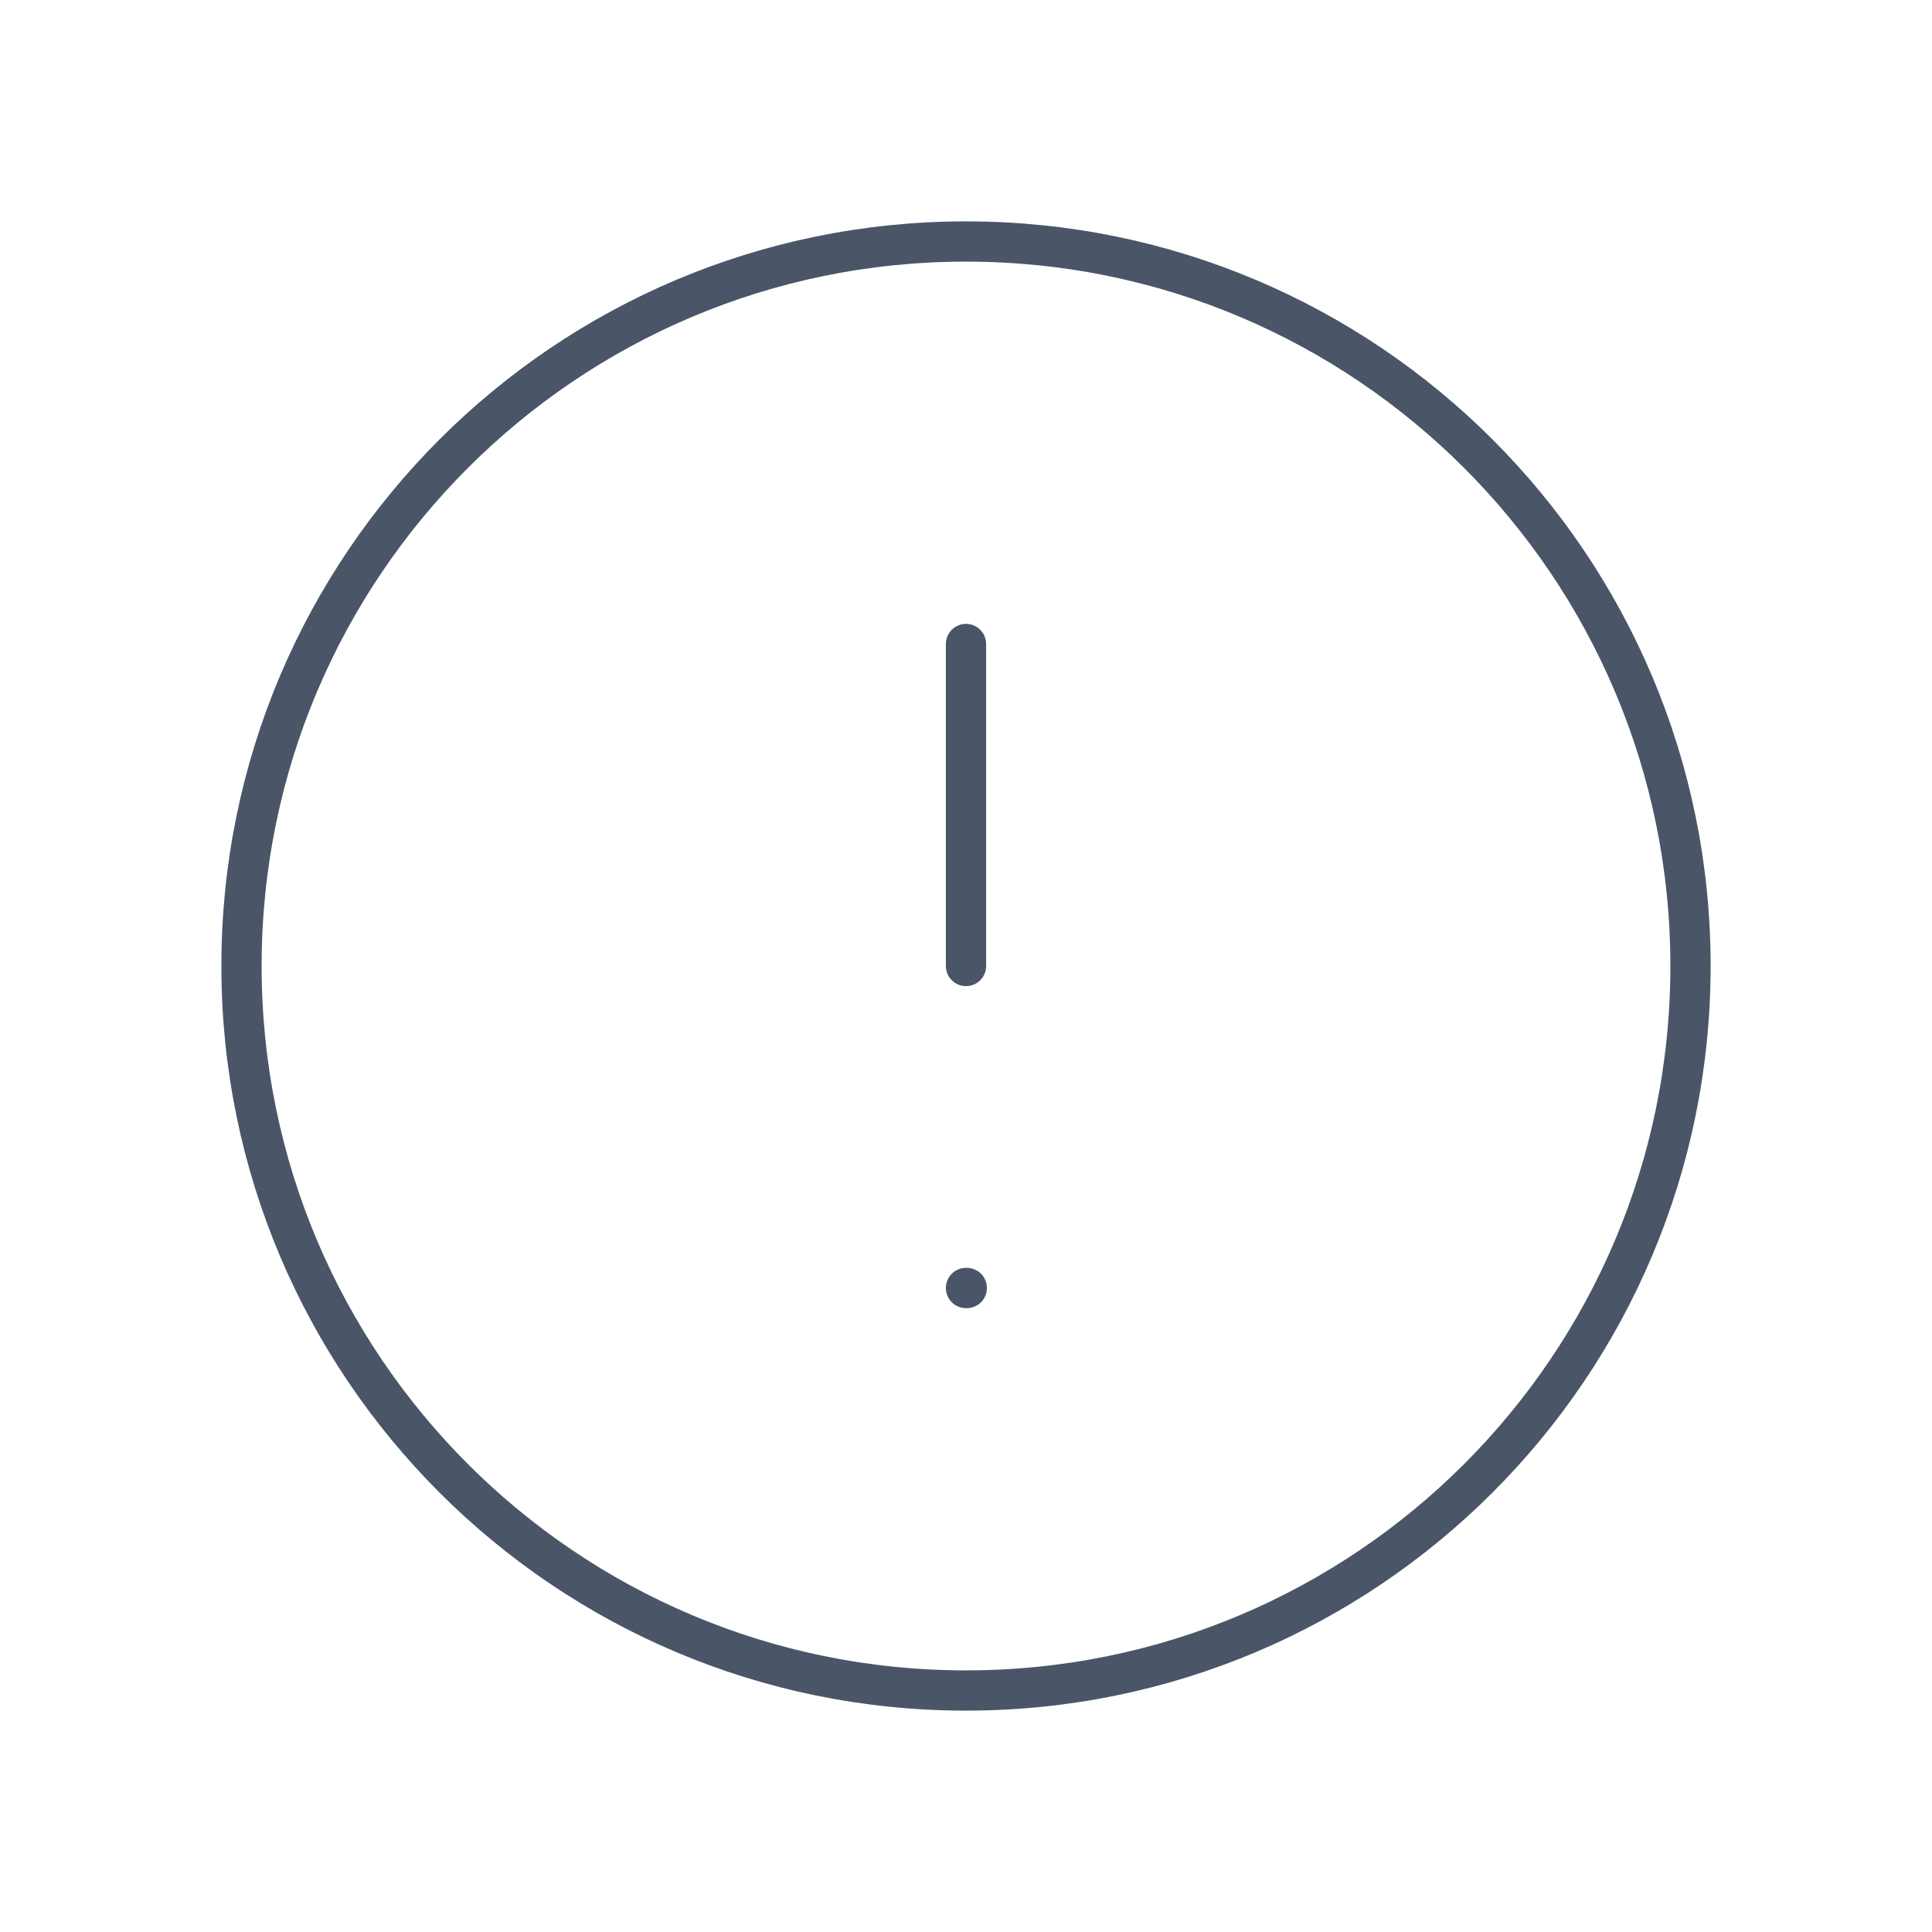
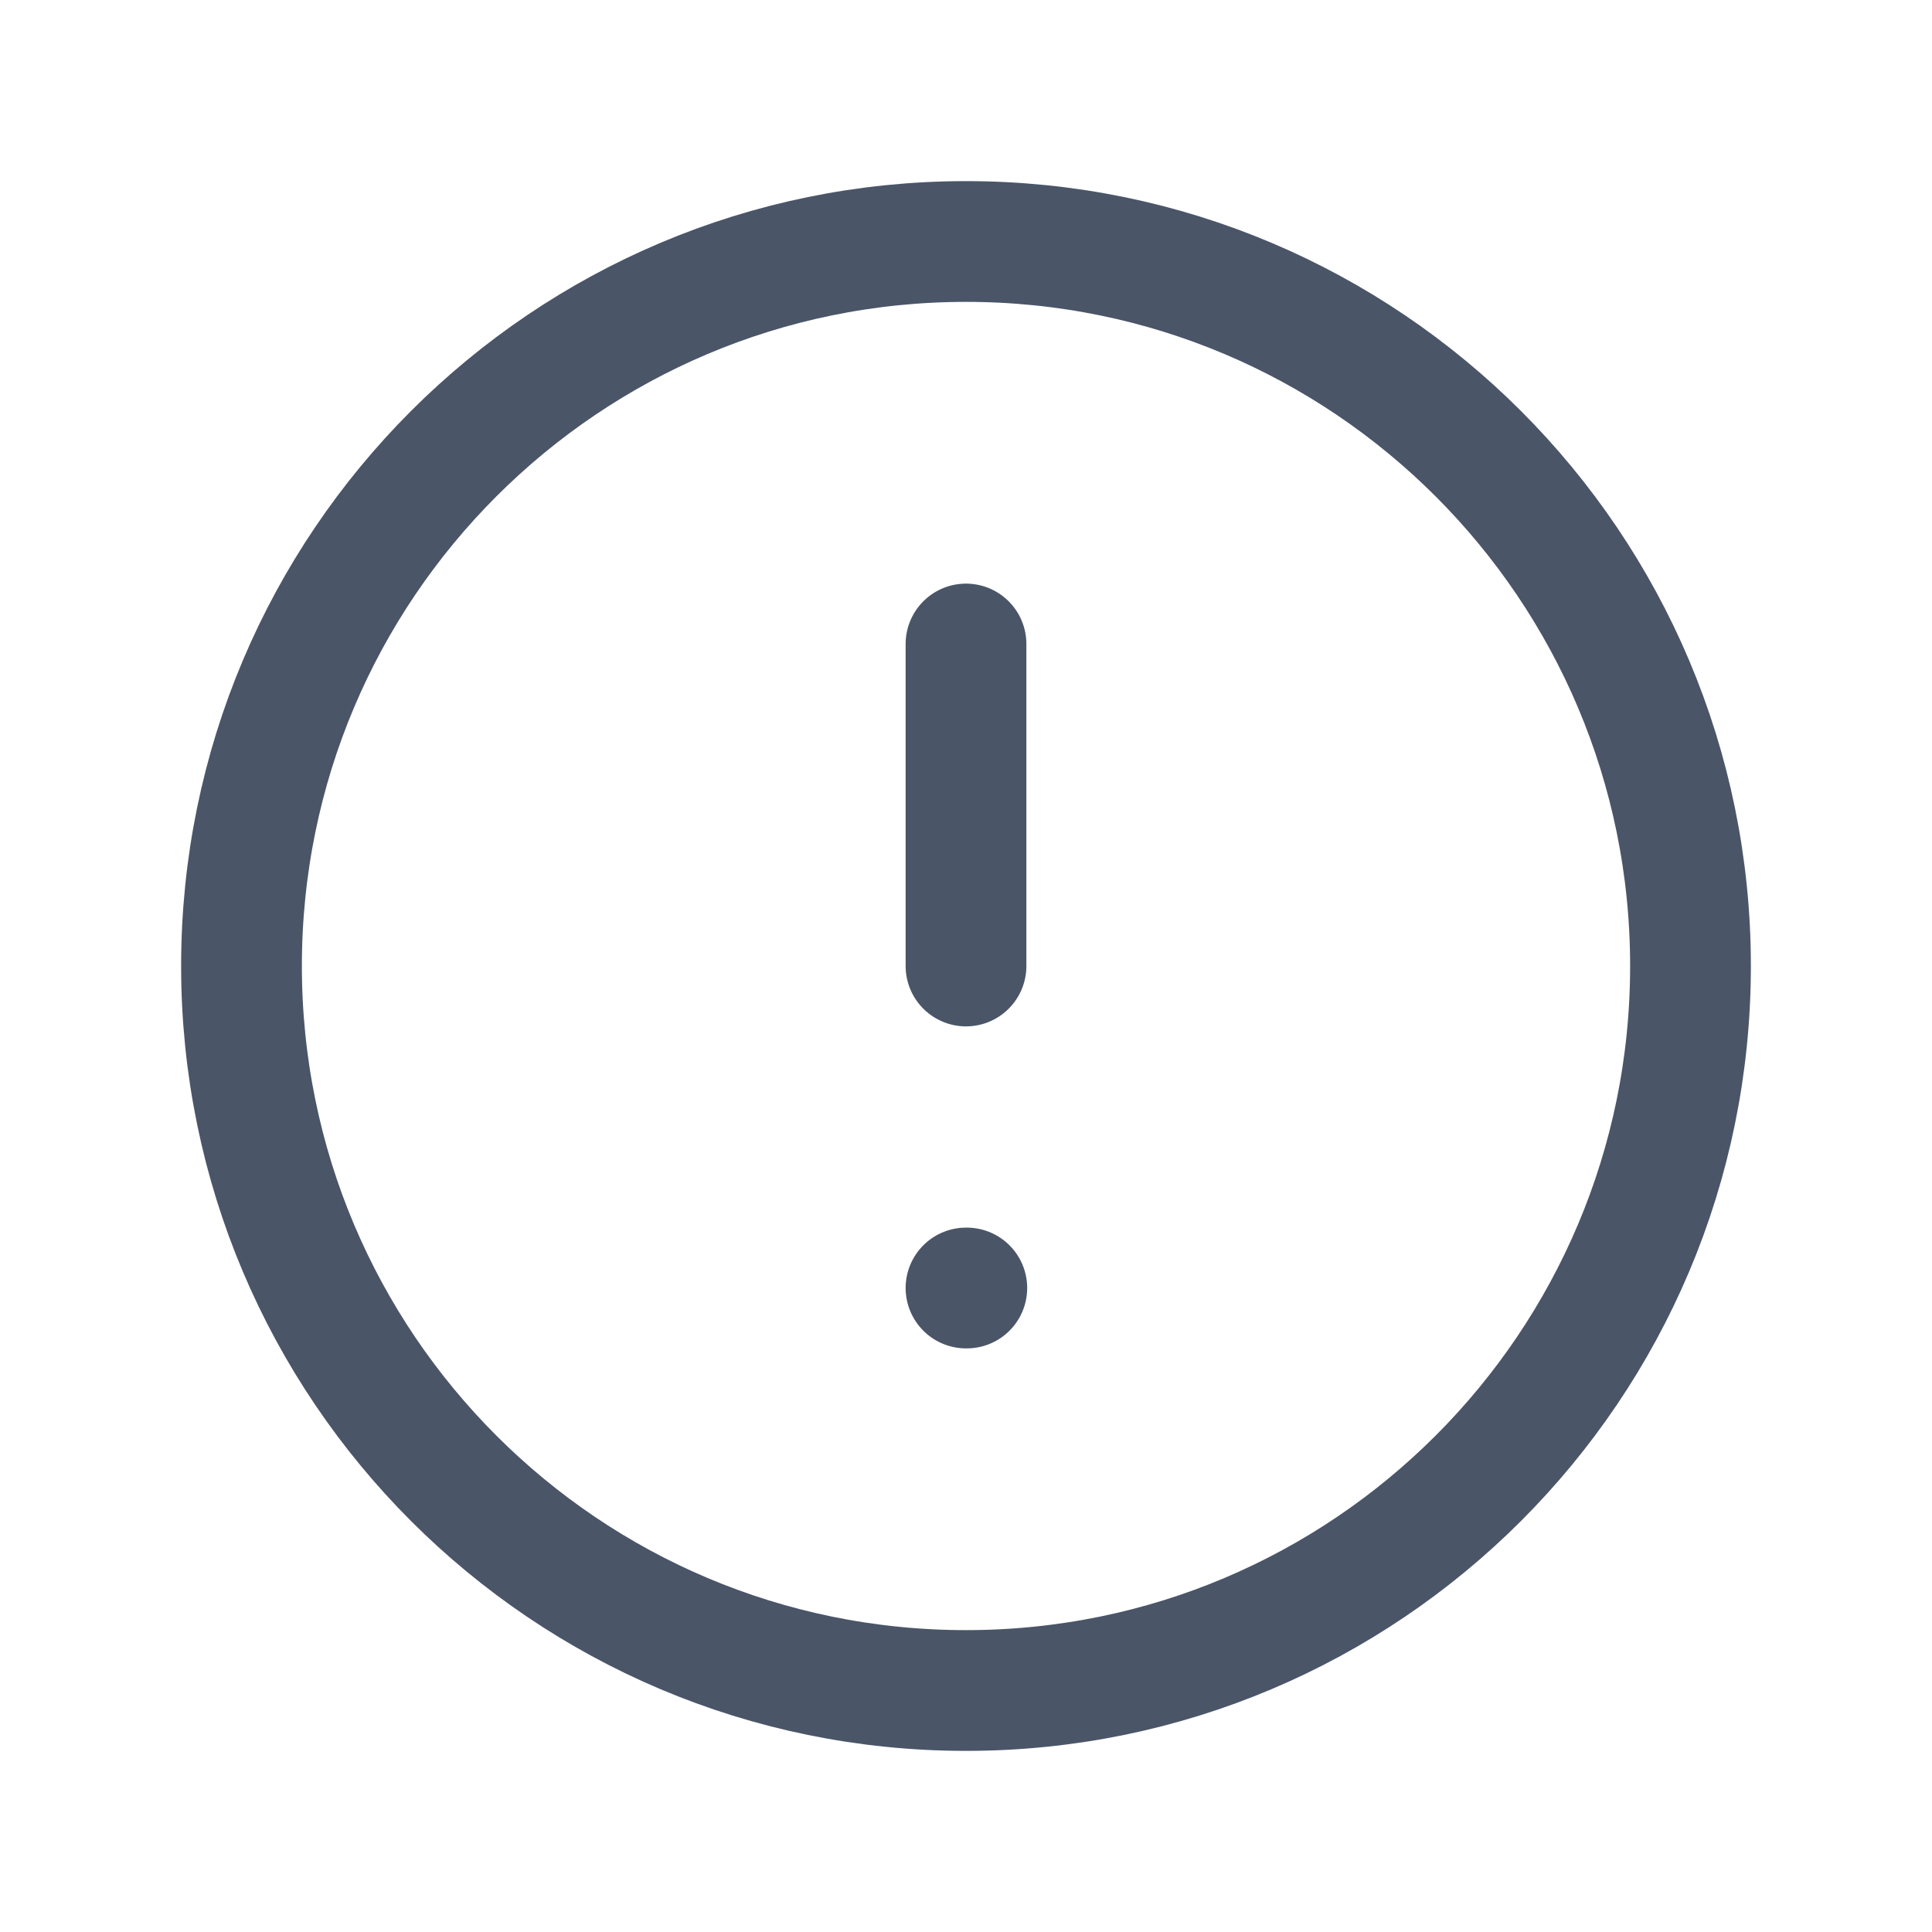
<svg xmlns="http://www.w3.org/2000/svg" width="24" height="24" viewBox="0 0 24 24" fill="none">
-   <path d="M12 8V12M12 16H12.01M21 12C21 16.971 16.971 21 12 21C7.029 21 3 16.971 3 12C3 7.029 7.029 3 12 3C16.971 3 21 7.029 21 12Z" stroke="#4A5568" stroke-width="0.5" stroke-linecap="round" stroke-linejoin="round" />
+   <path d="M12 8V12M12 16H12.01M21 12C21 16.971 16.971 21 12 21C7.029 21 3 16.971 3 12C3 7.029 7.029 3 12 3C16.971 3 21 7.029 21 12Z" stroke="#4A5568" stroke-width="1.5" stroke-linecap="round" stroke-linejoin="round" />
</svg>
